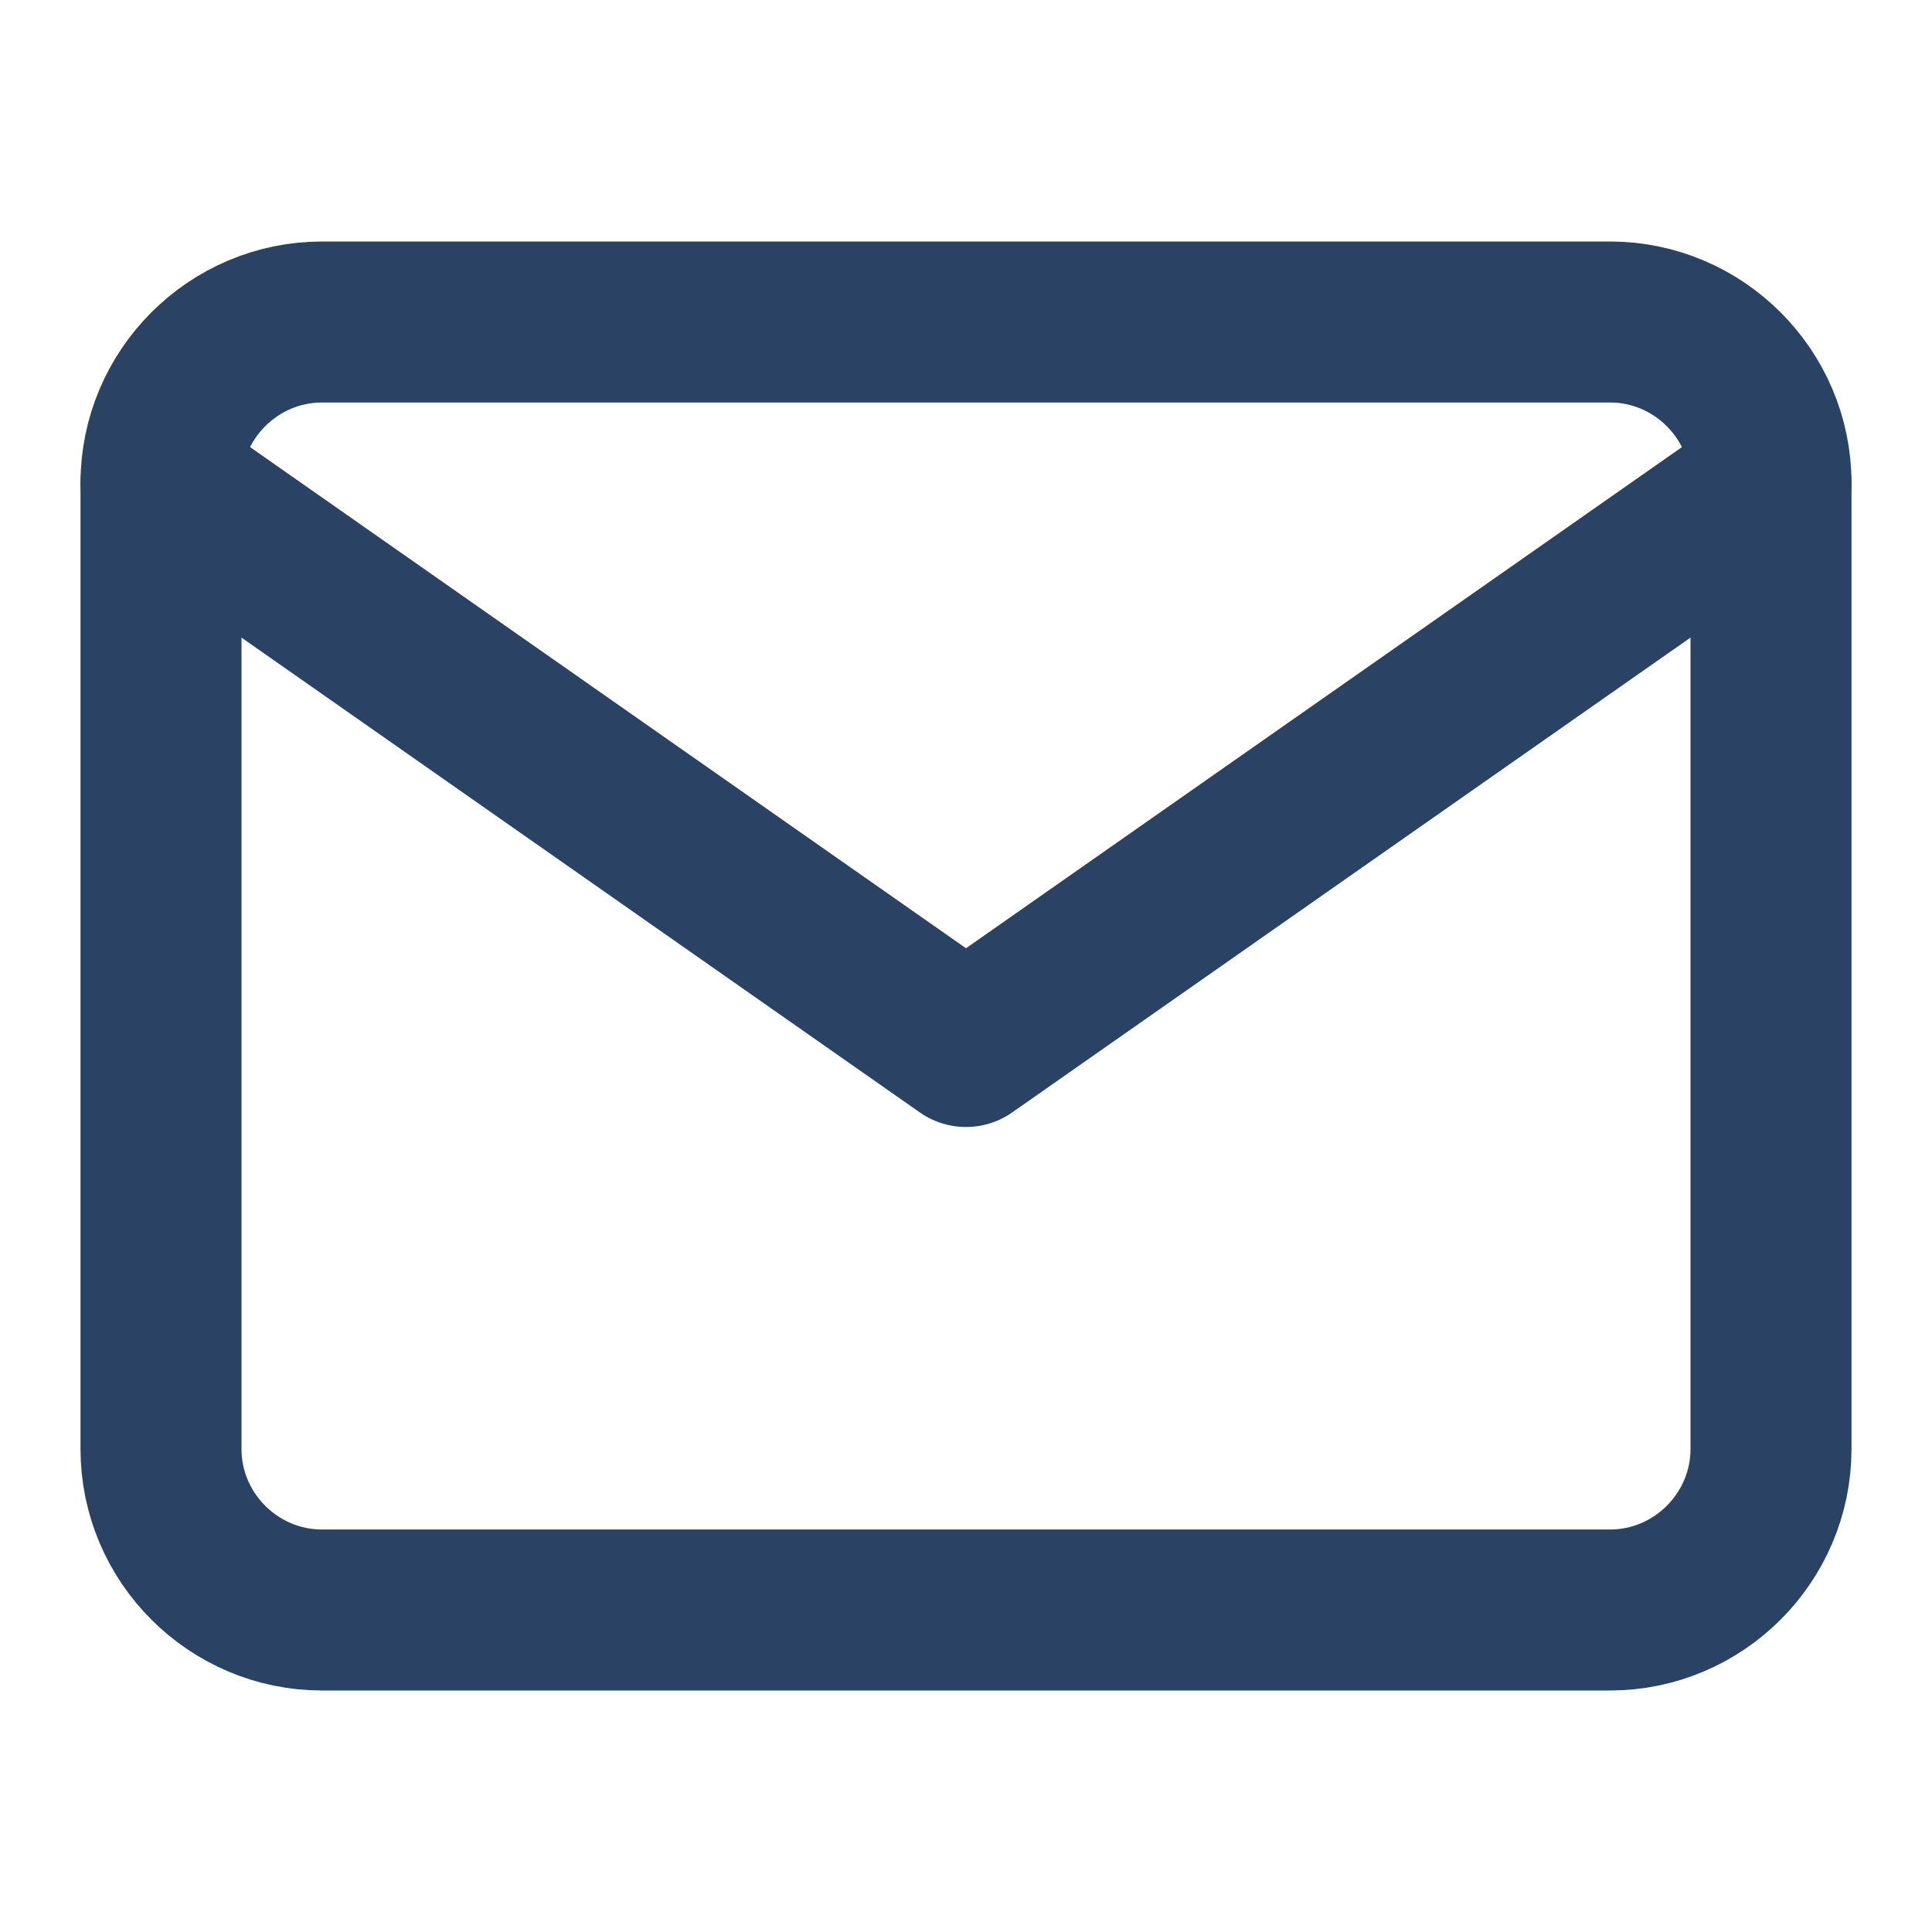
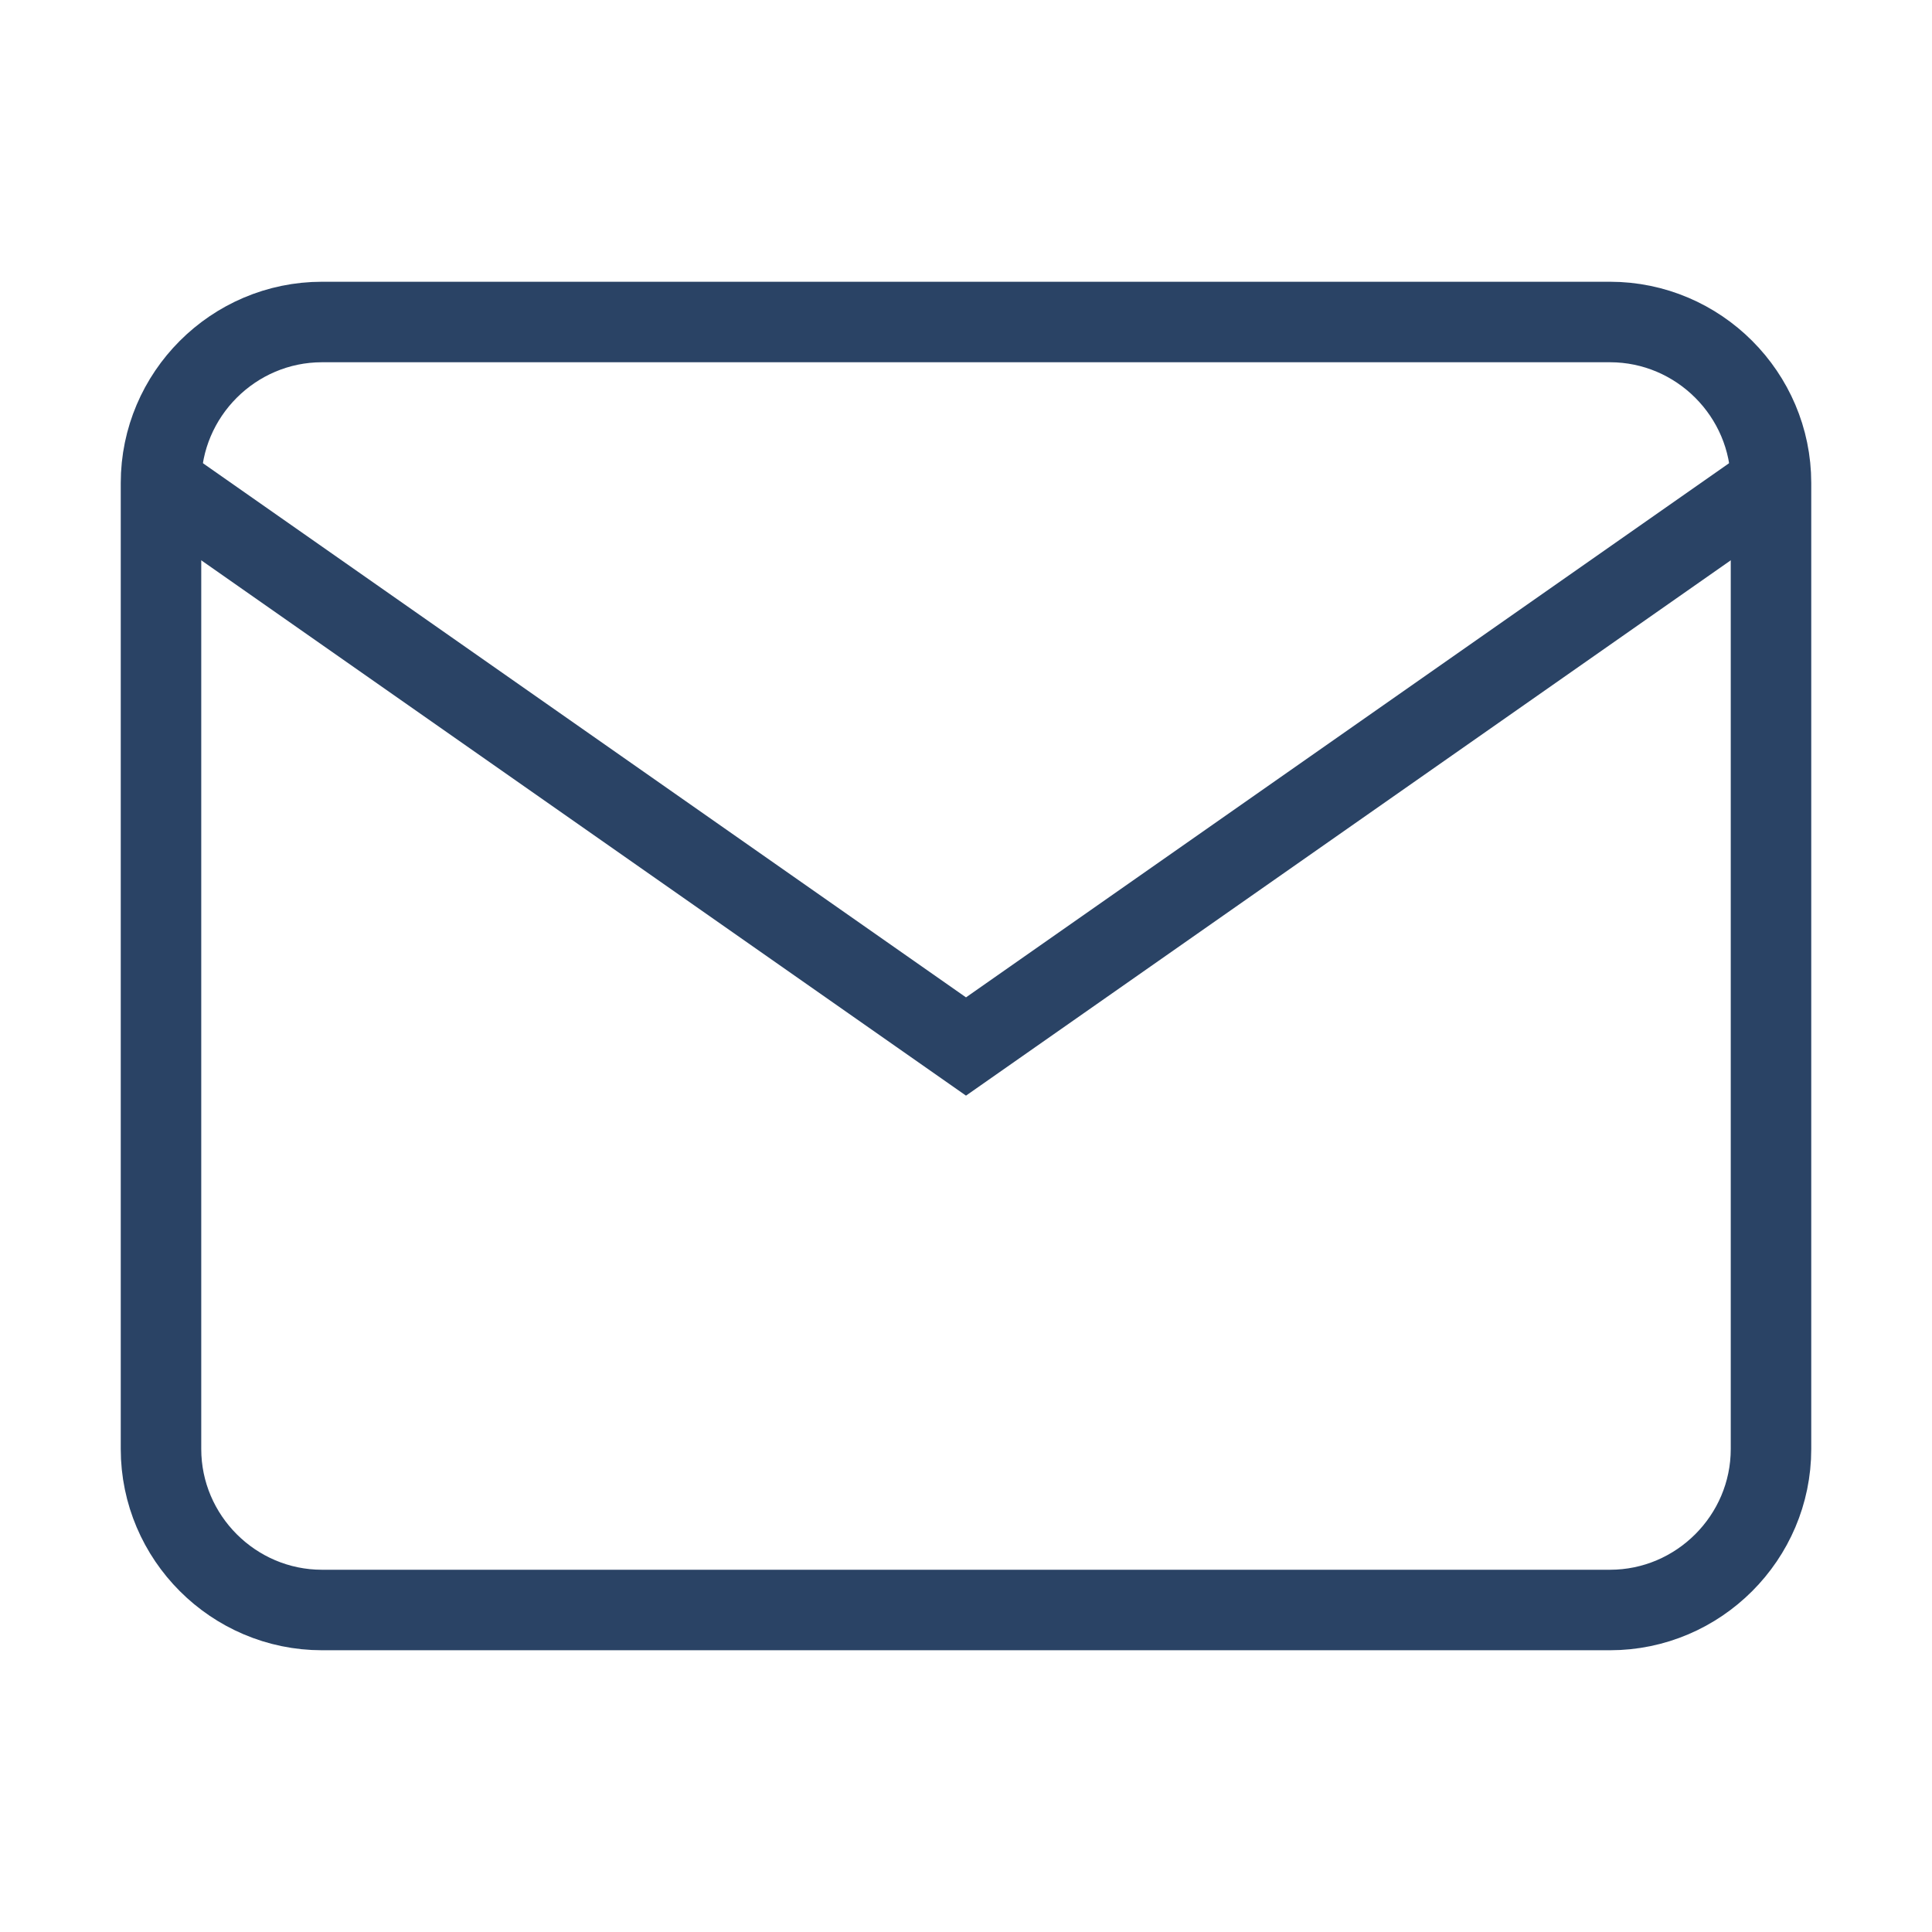
<svg xmlns="http://www.w3.org/2000/svg" width="24" height="24" viewBox="0 0 24 24" fill="none">
-   <path d="M4 4H20C21.1 4 22 4.9 22 6V18C22 19.1 21.1 20 20 20H4C2.9 20 2 19.1 2 18V6C2 4.9 2.9 4 4 4Z" stroke="#2A4365" stroke-width="2" stroke-linecap="round" stroke-linejoin="round" />
-   <path d="M22 6L12 13L2 6" stroke="#2A4365" stroke-width="2" stroke-linecap="round" stroke-linejoin="round" />
+   <path d="M4 4H20C21.1 4 22 4.9 22 6V18C22 19.1 21.1 20 20 20H4C2.9 20 2 19.1 2 18V6C2 4.9 2.9 4 4 4Z" stroke="#2A4365" strokeWidth="2" strokeLinecap="round" strokeLinejoin="round" />
+   <path d="M22 6L12 13L2 6" stroke="#2A4365" strokeWidth="2" strokeLinecap="round" strokeLinejoin="round" />
</svg>
